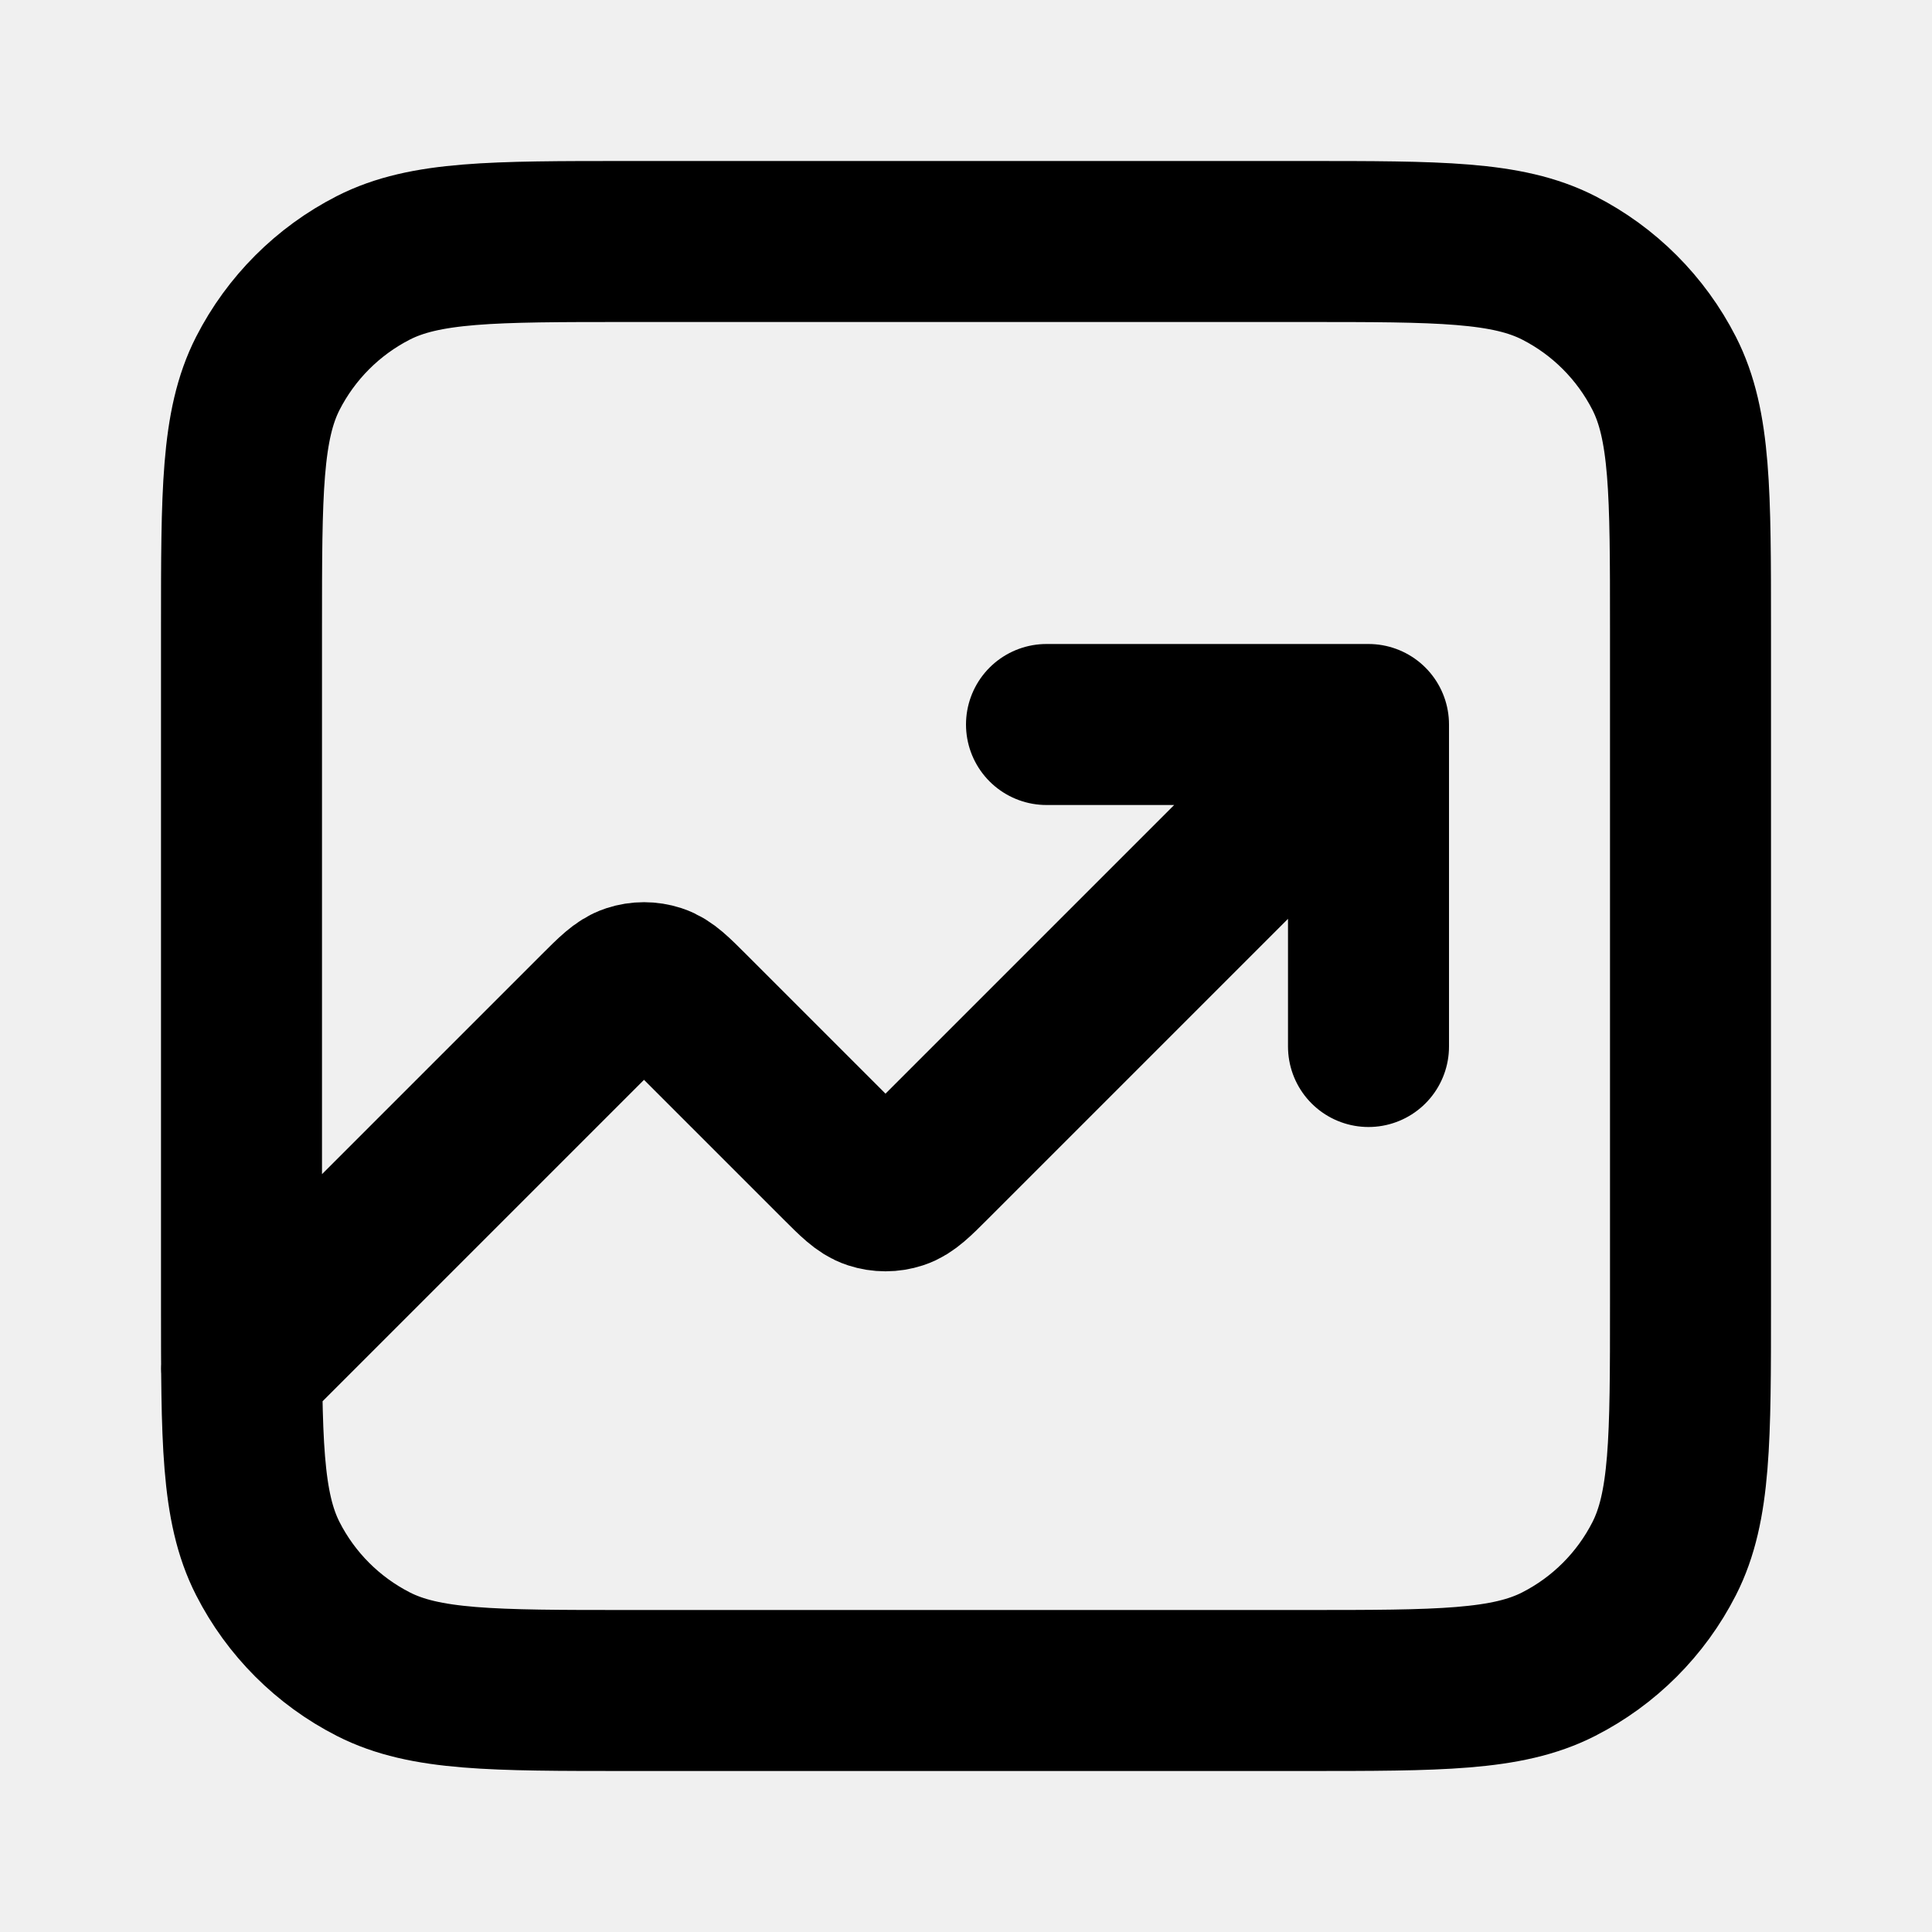
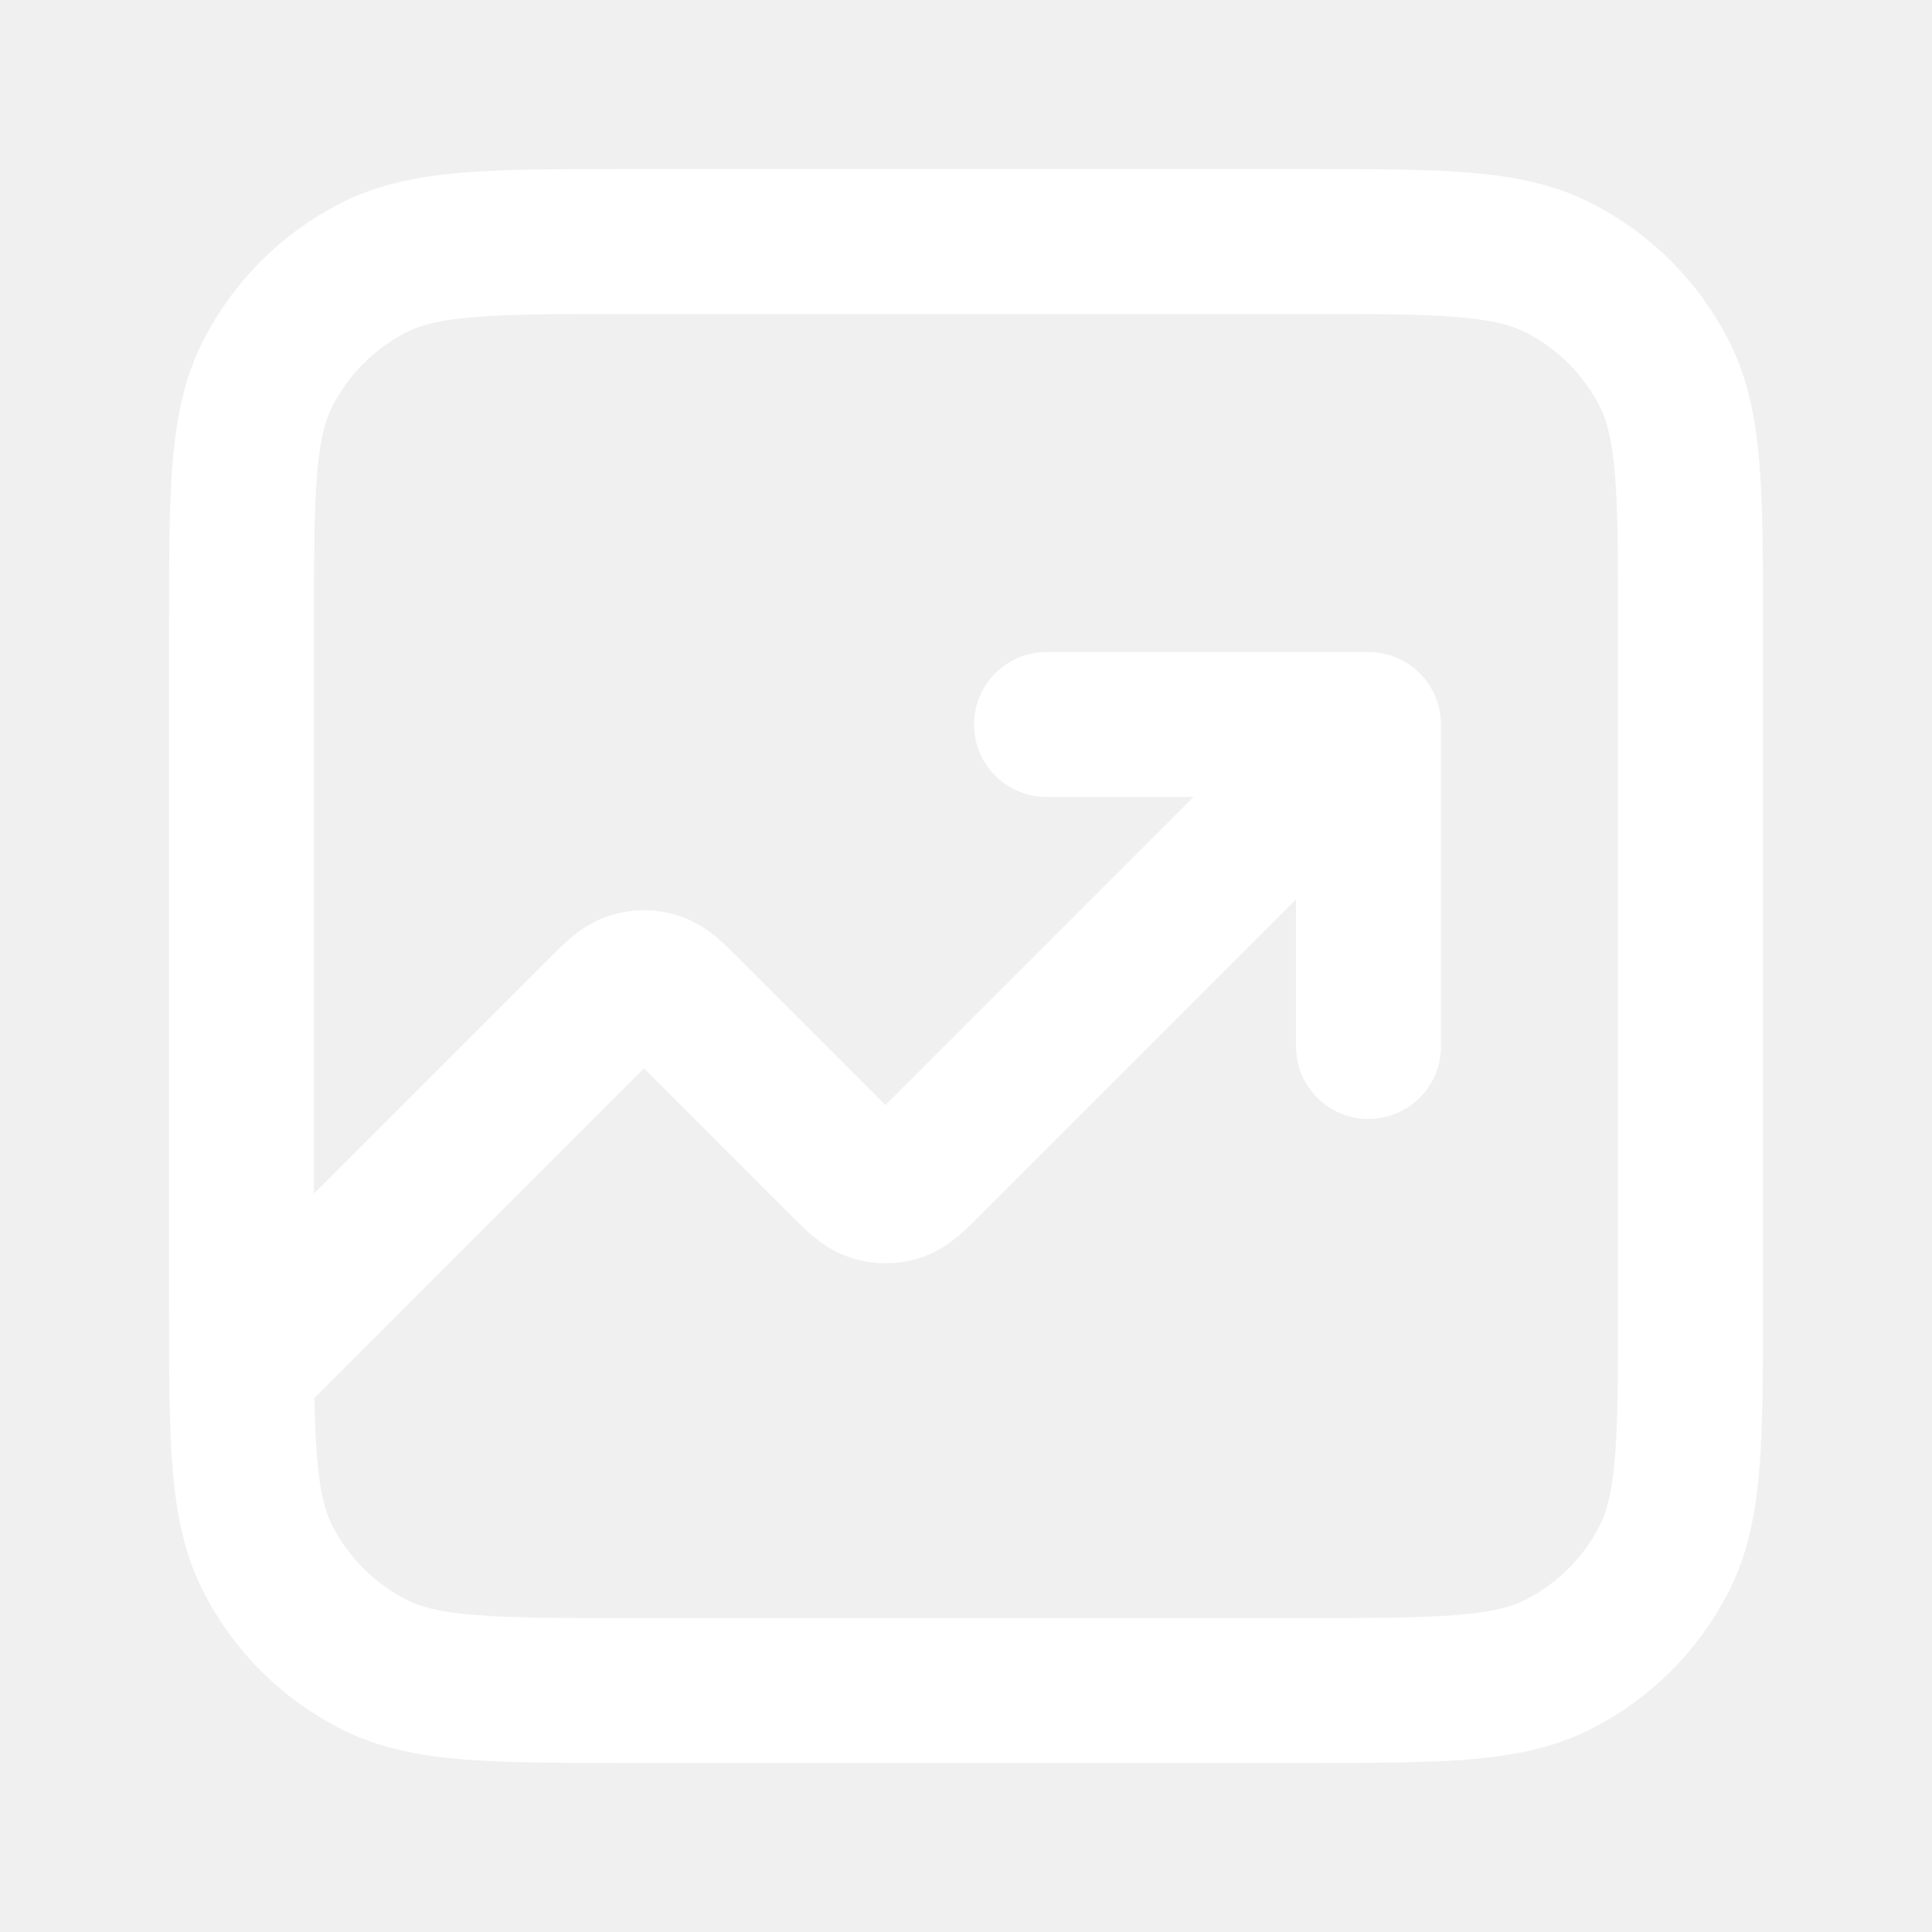
<svg xmlns="http://www.w3.org/2000/svg" width="24" height="24" viewBox="0 0 24 24" fill="none">
-   <path d="M17 9L11.566 14.434C11.368 14.632 11.269 14.731 11.155 14.768C11.054 14.801 10.946 14.801 10.845 14.768C10.731 14.731 10.632 14.632 10.434 14.434L8.566 12.566C8.368 12.368 8.269 12.269 8.155 12.232C8.054 12.199 7.946 12.199 7.845 12.232C7.731 12.269 7.632 12.368 7.434 12.566L3 17M17 9H13M17 9V13M7.8 21H16.2C17.88 21 18.72 21 19.362 20.673C19.927 20.385 20.385 19.927 20.673 19.362C21 18.72 21 17.88 21 16.2V7.8C21 6.12 21 5.28 20.673 4.638C20.385 4.074 19.927 3.615 19.362 3.327C18.72 3 17.88 3 16.2 3H7.8C6.12 3 5.28 3 4.638 3.327C4.074 3.615 3.615 4.074 3.327 4.638C3 5.28 3 6.12 3 7.8V16.2C3 17.88 3 18.72 3.327 19.362C3.615 19.927 4.074 20.385 4.638 20.673C5.28 21 6.12 21 7.8 21Z" stroke="black" stroke-width="2" stroke-linecap="round" stroke-linejoin="round" />
+   <path d="M17 9L11.566 14.434C11.368 14.632 11.269 14.731 11.155 14.768C11.054 14.801 10.946 14.801 10.845 14.768C10.731 14.731 10.632 14.632 10.434 14.434L8.566 12.566C8.368 12.368 8.269 12.269 8.155 12.232C8.054 12.199 7.946 12.199 7.845 12.232C7.731 12.269 7.632 12.368 7.434 12.566L3 17M17 9H13M17 9V13M7.8 21H16.2C17.88 21 18.72 21 19.362 20.673C19.927 20.385 20.385 19.927 20.673 19.362C21 18.72 21 17.88 21 16.2V7.8C21 6.12 21 5.28 20.673 4.638C20.385 4.074 19.927 3.615 19.362 3.327C18.72 3 17.88 3 16.2 3H7.8C6.12 3 5.28 3 4.638 3.327C4.074 3.615 3.615 4.074 3.327 4.638C3 5.28 3 6.12 3 7.8V16.2C3 17.88 3 18.72 3.327 19.362C3.615 19.927 4.074 20.385 4.638 20.673C5.28 21 6.12 21 7.8 21Z" stroke="white" stroke-width="1.8" stroke-linecap="round" stroke-linejoin="round" />
</svg>
